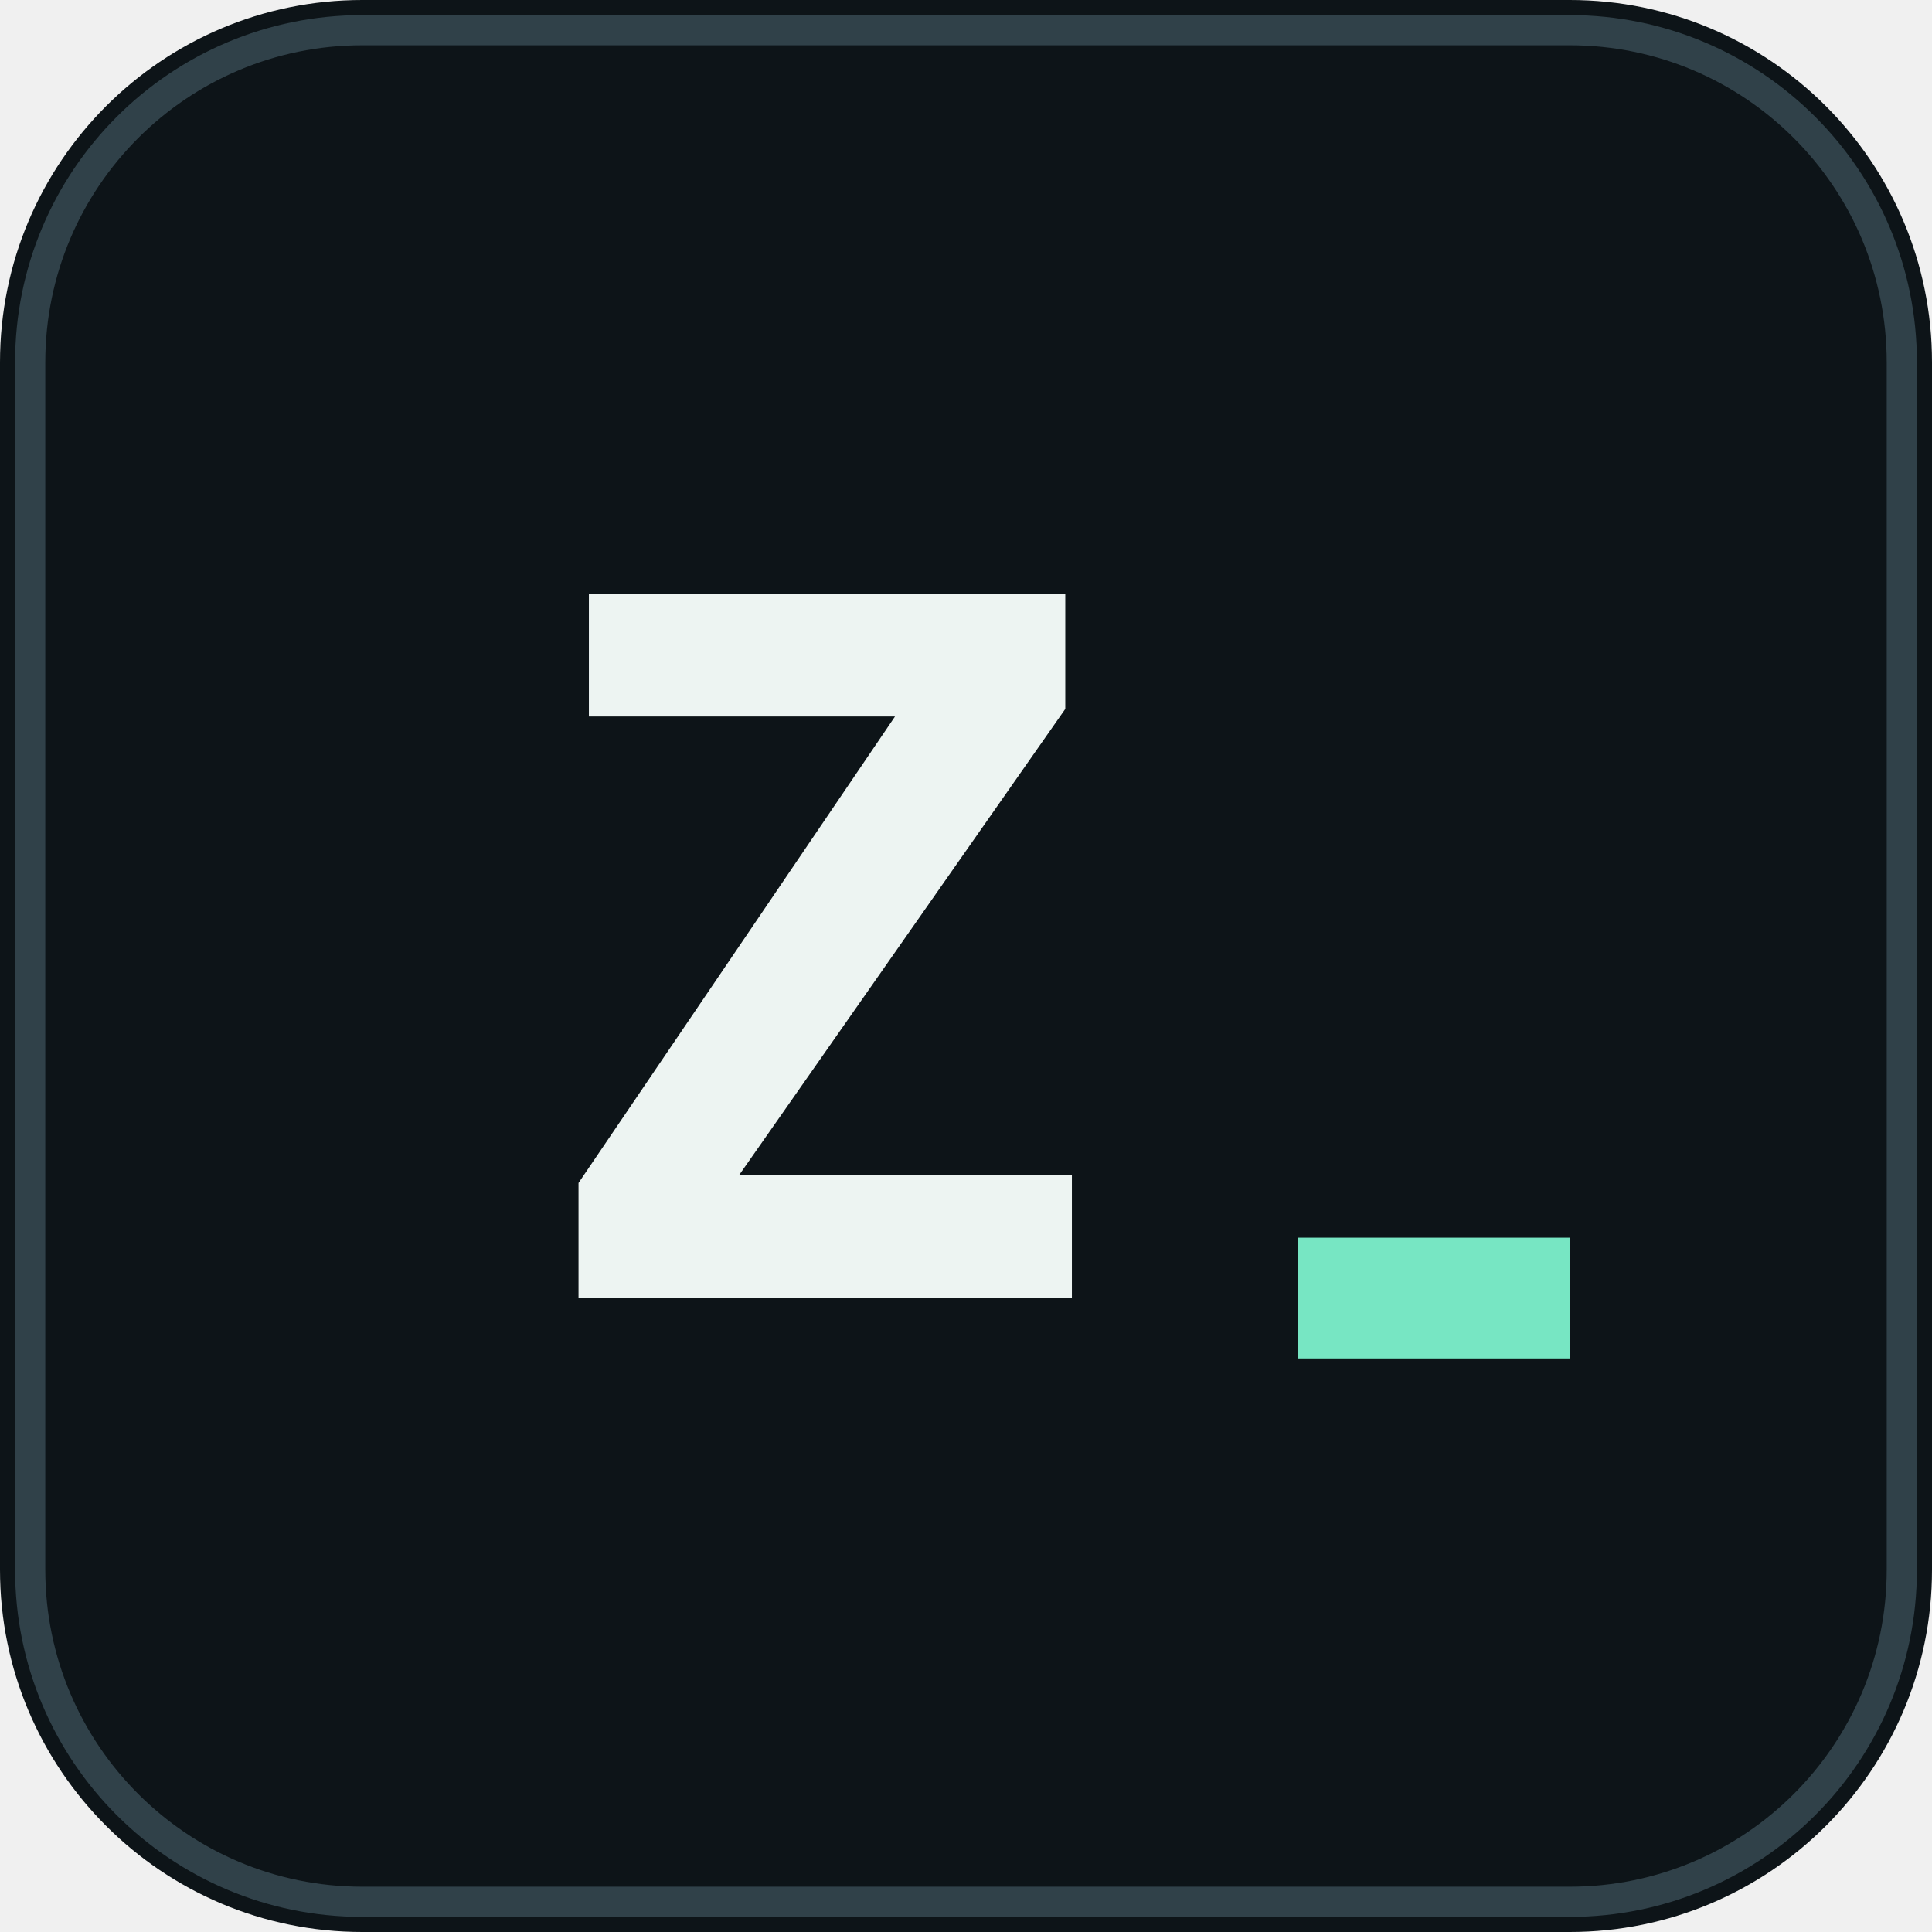
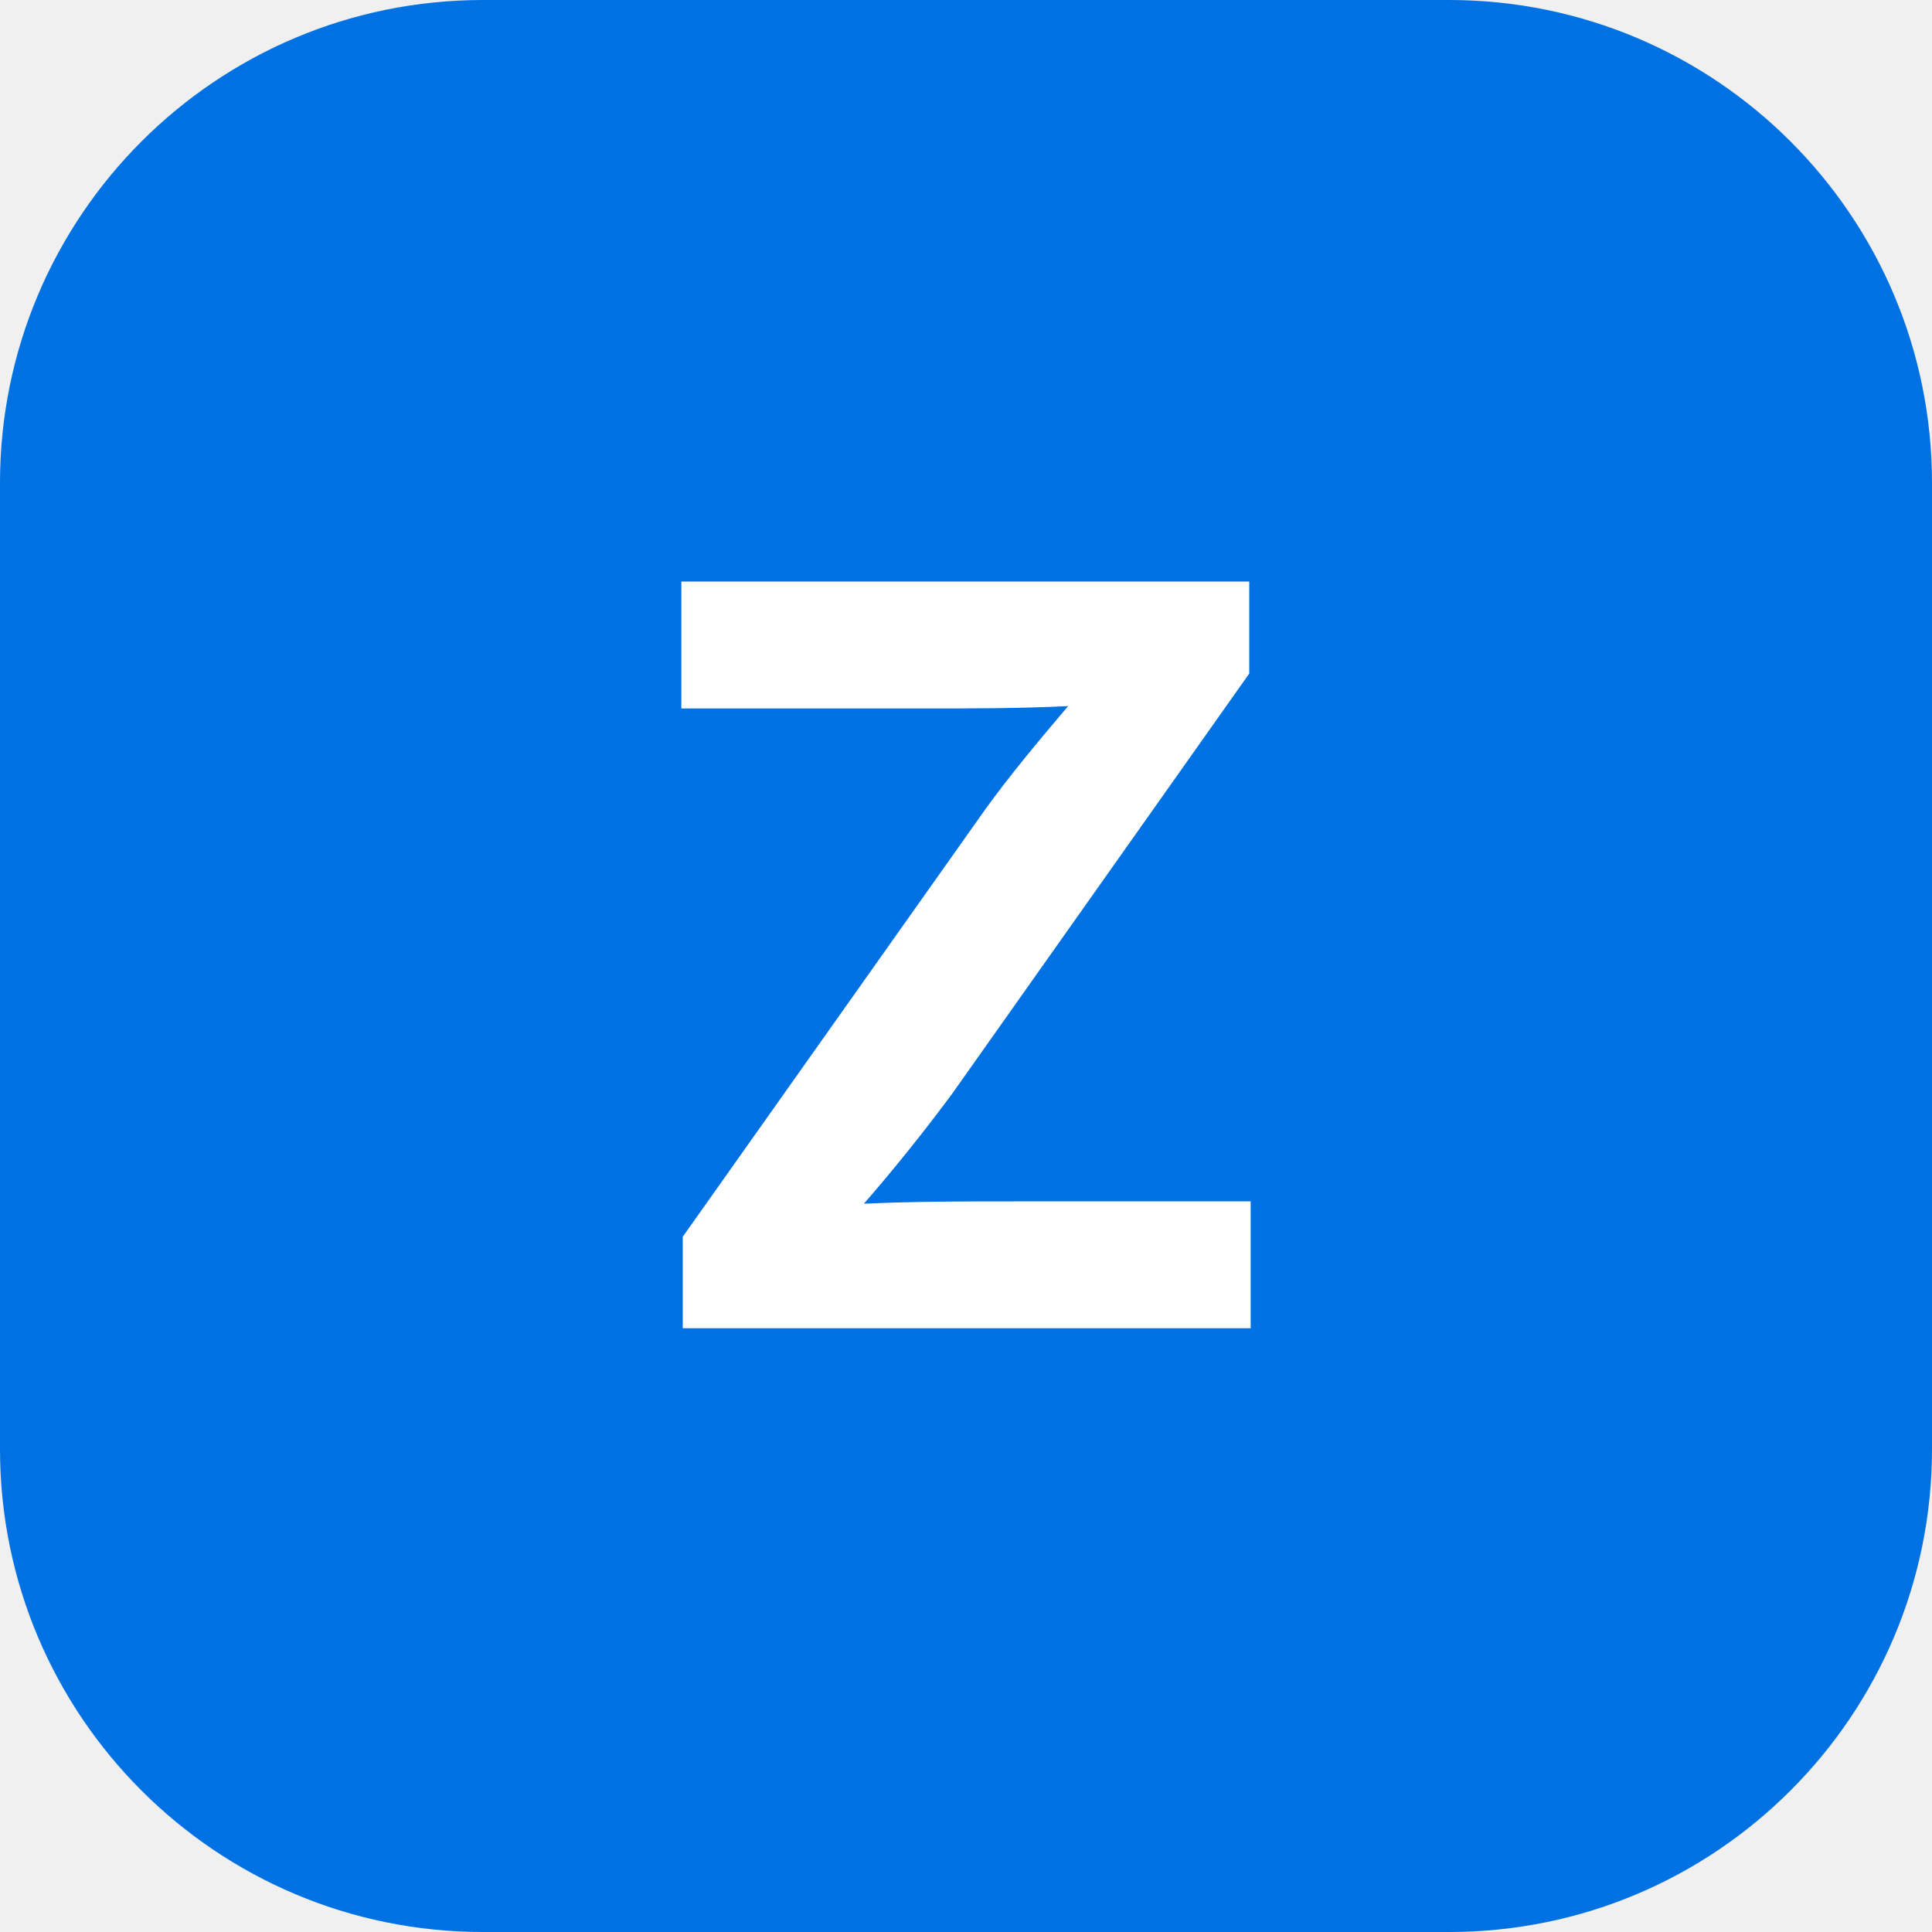
<svg xmlns="http://www.w3.org/2000/svg" viewBox="0 0 64 64">
-   <rect width="64" height="64" rx="12" fill="#0d1418" />
-   <rect x="1" y="1" width="62" height="62" rx="11" fill="none" stroke="#304149" />
-   <text x="27" y="43" font-family="ui-monospace, monospace" font-size="32" font-weight="700" fill="#edf4f2" text-anchor="middle">Z</text>
-   <path d="M43 43h9" stroke="#77e6c3" stroke-width="4" />
+   <rect width="64" height="64" rx="16" fill="#0071e3" />
+   <text x="32" y="44" font-family="-apple-system, BlinkMacSystemFont, sans-serif" font-size="34" font-weight="650" fill="#ffffff" text-anchor="middle">Z</text>
</svg>
